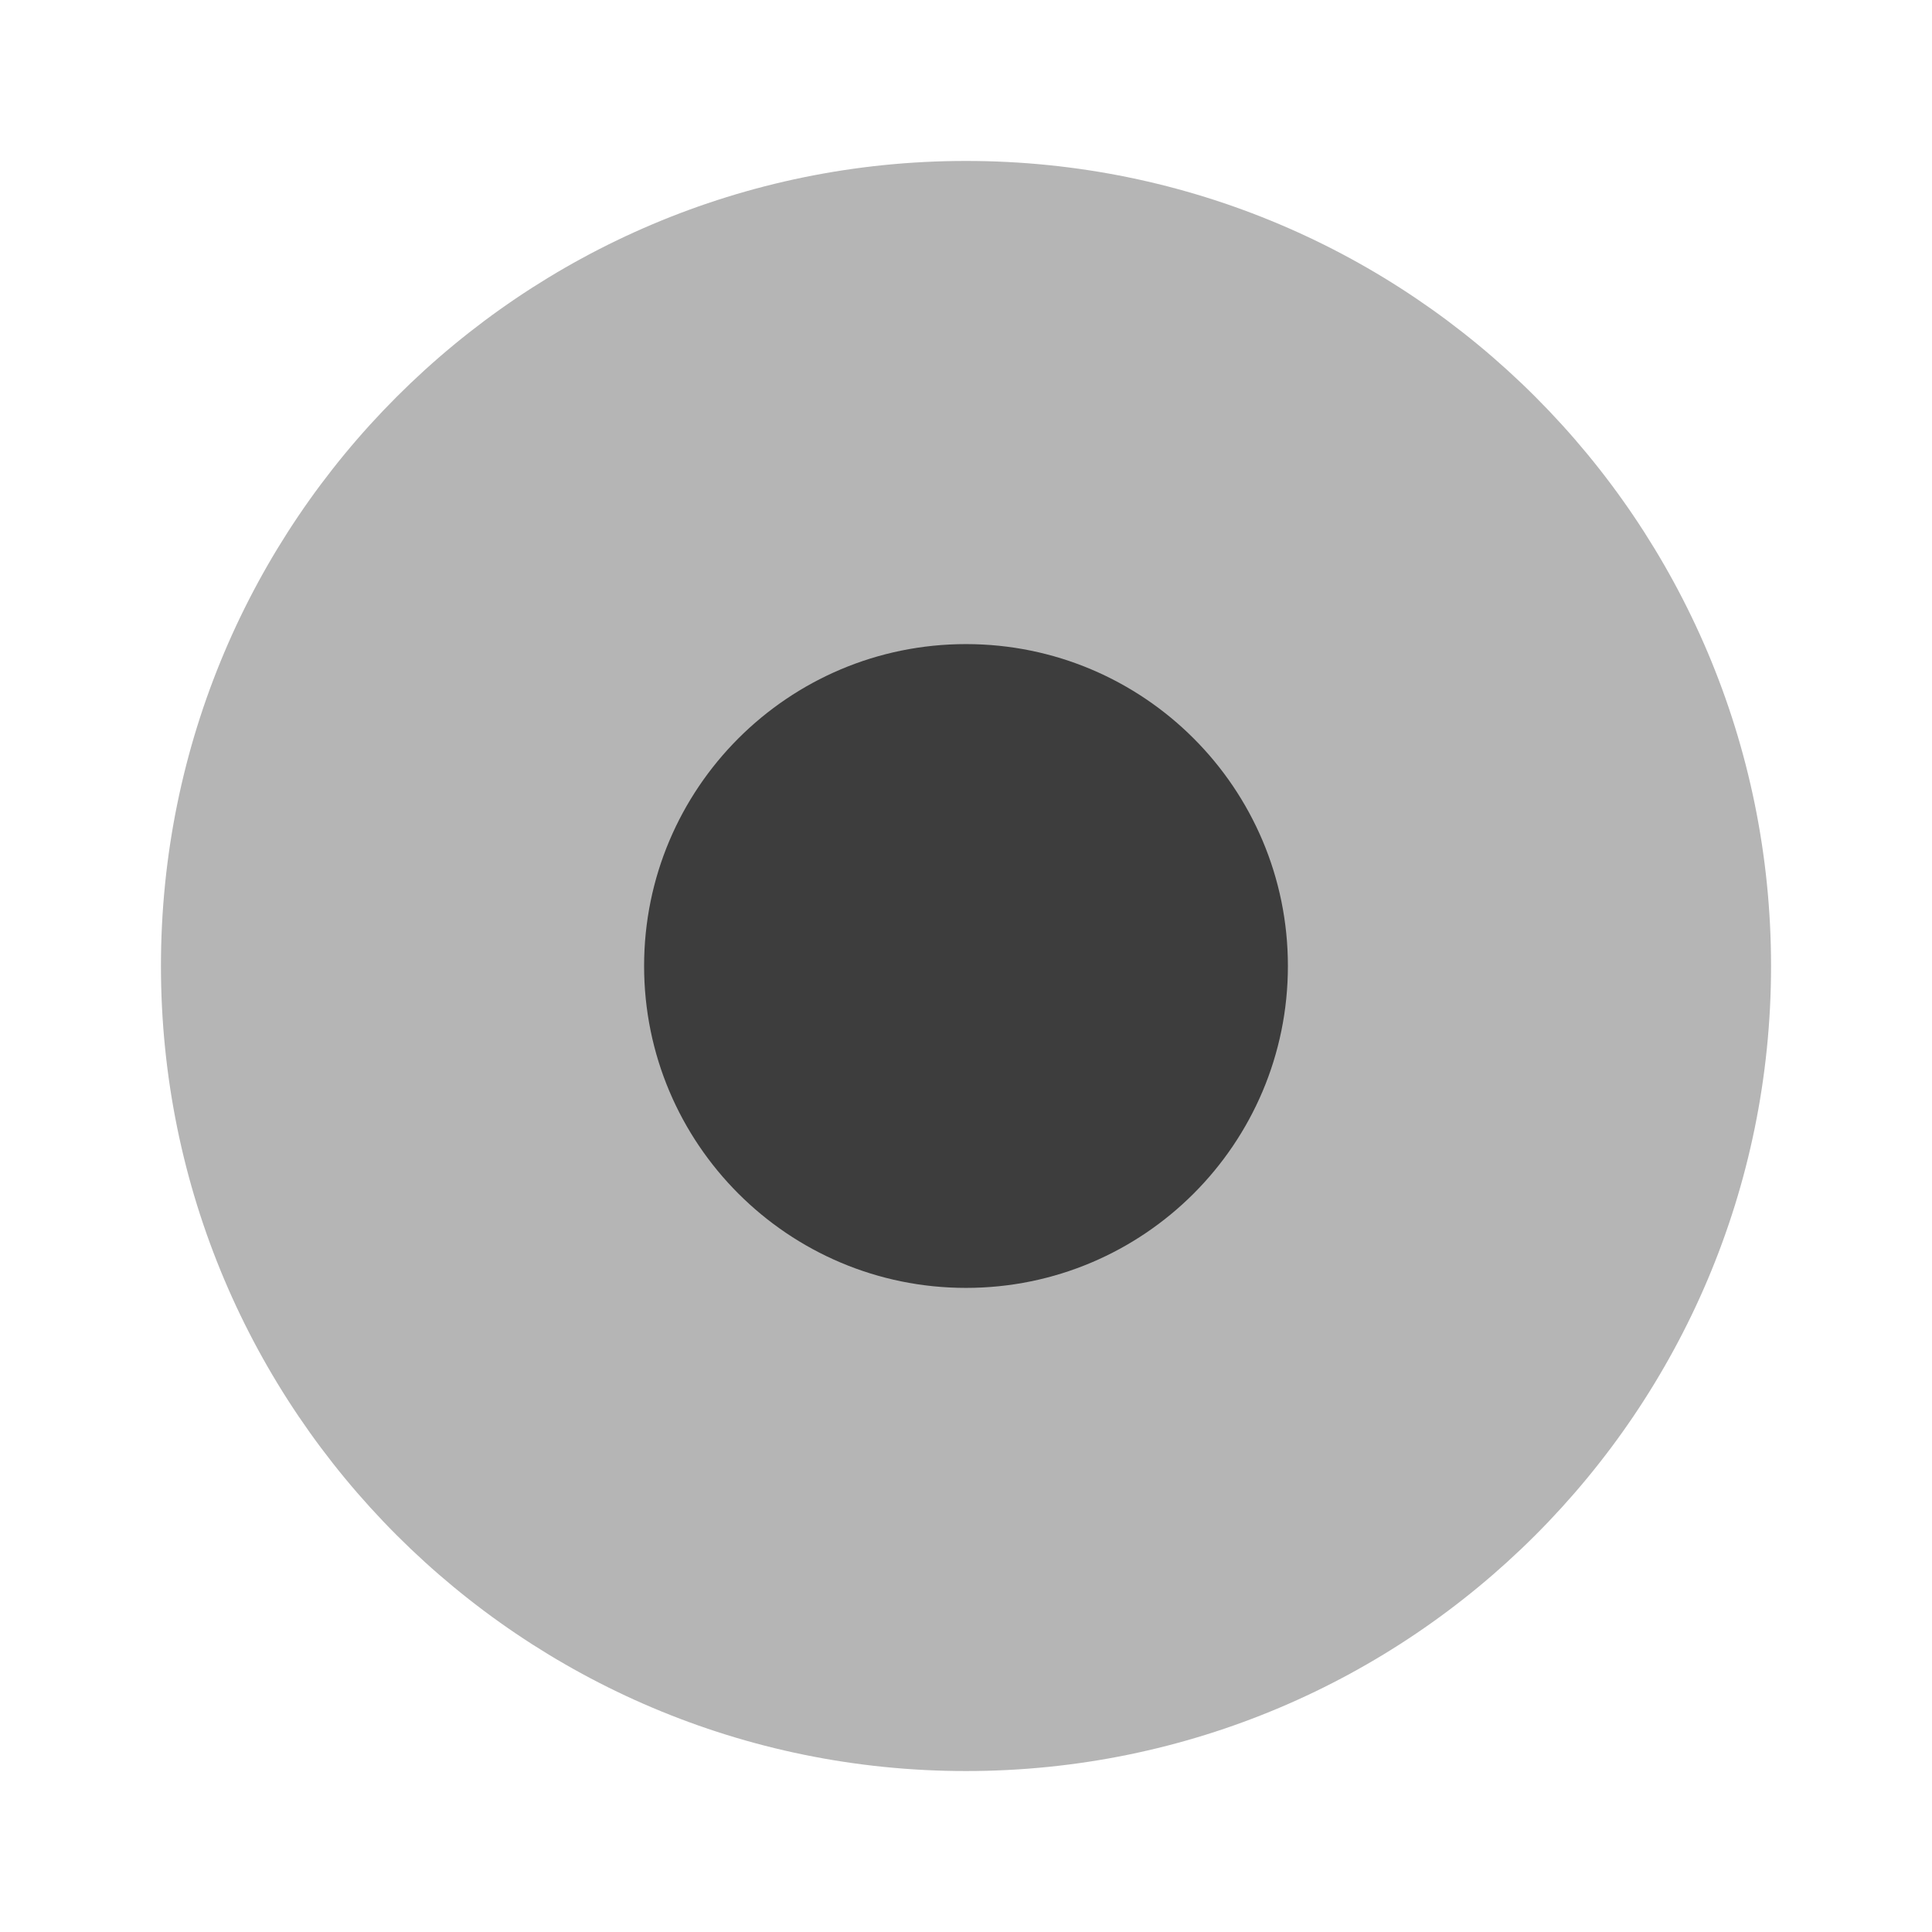
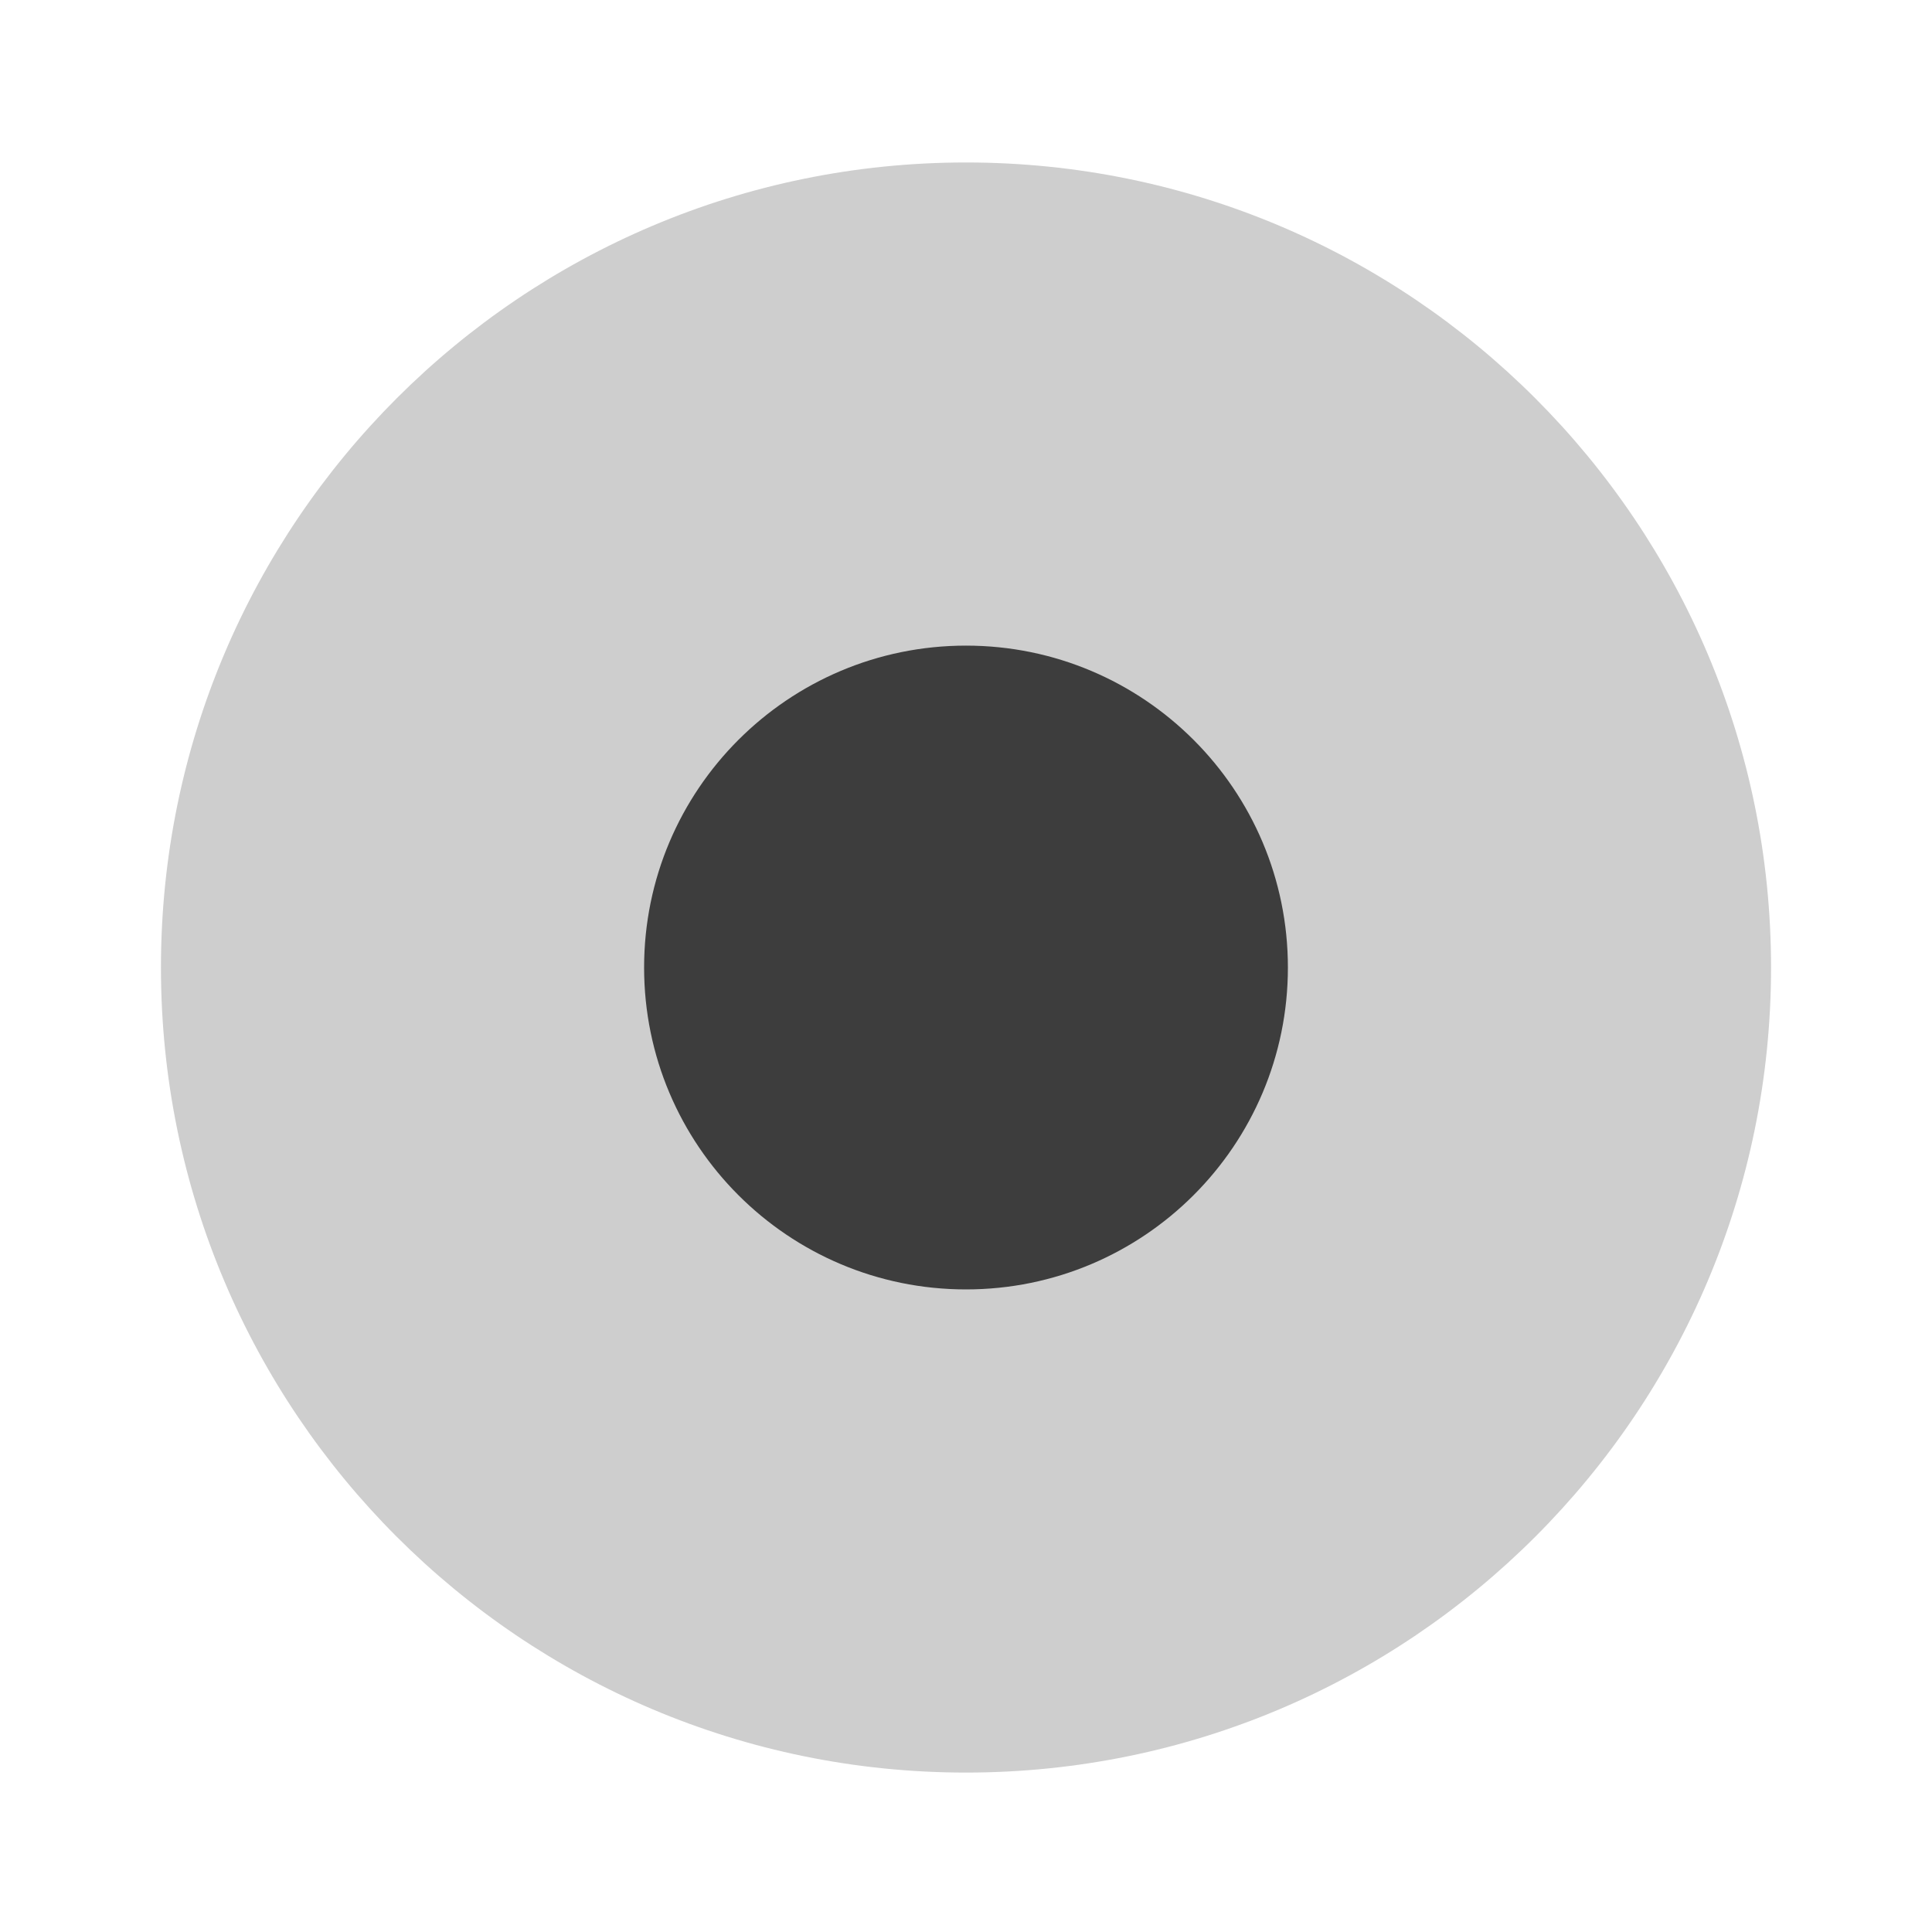
- <svg xmlns="http://www.w3.org/2000/svg" width="24" height="24" version="1.1" viewBox="0 0 6.35 6.35" id="svg5275">
-   <defs id="defs5279" />
-   <g transform="translate(0,-290.915)" id="g5273">
-     <circle cx="3.175" cy="294.09" r="2.646" id="circle5255" style="fill:#B5B5B5;stroke-width:0.661" />
-     <circle cx="3.175" cy="294.09" id="circle5255-3" style="fill:#3D3D3D;stroke-width:0.264" r="1.058" />
+ <svg xmlns="http://www.w3.org/2000/svg" width="24" height="24" version="1.1" viewBox="0 0 6.35 6.35">
+   <g transform="translate(0 -290.91)">
+     <circle cx="3.175" cy="294.09" r="2.646" fill="#cecece" stroke-width=".661" />
+     <circle cx="3.175" cy="294.09" r="1.058" fill="#3D3D3D" stroke-width=".265" />
  </g>
</svg>
